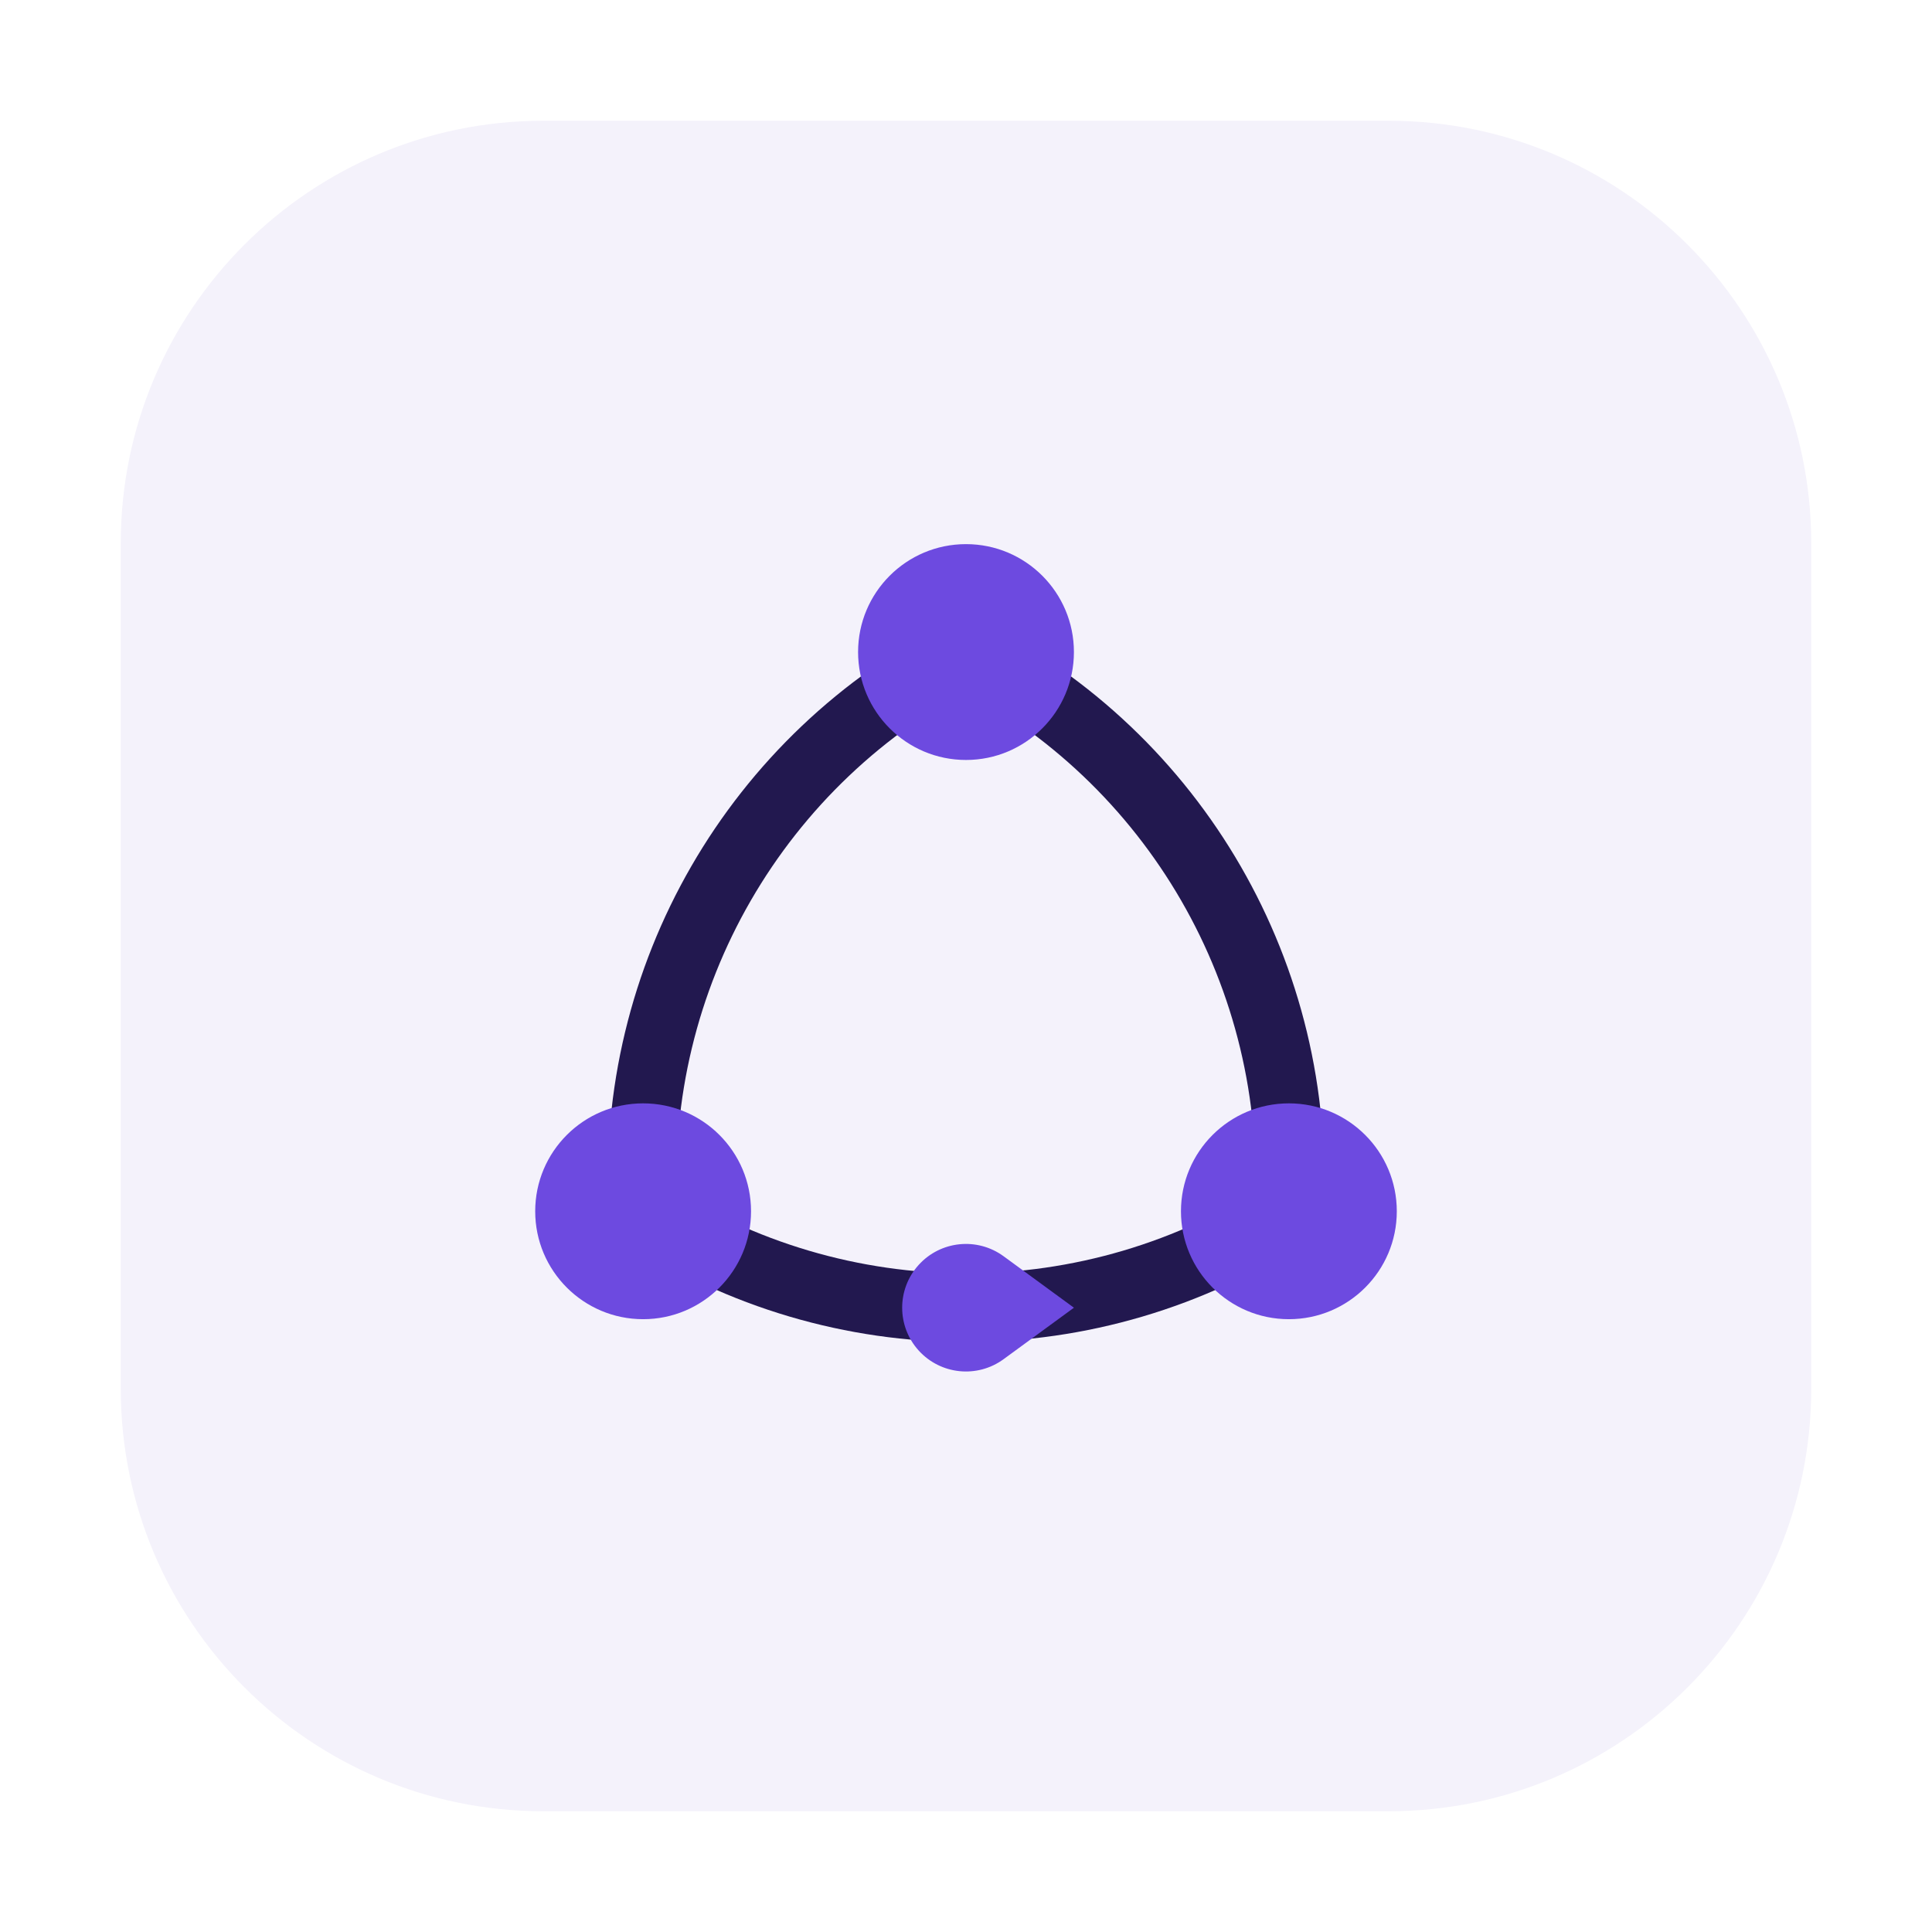
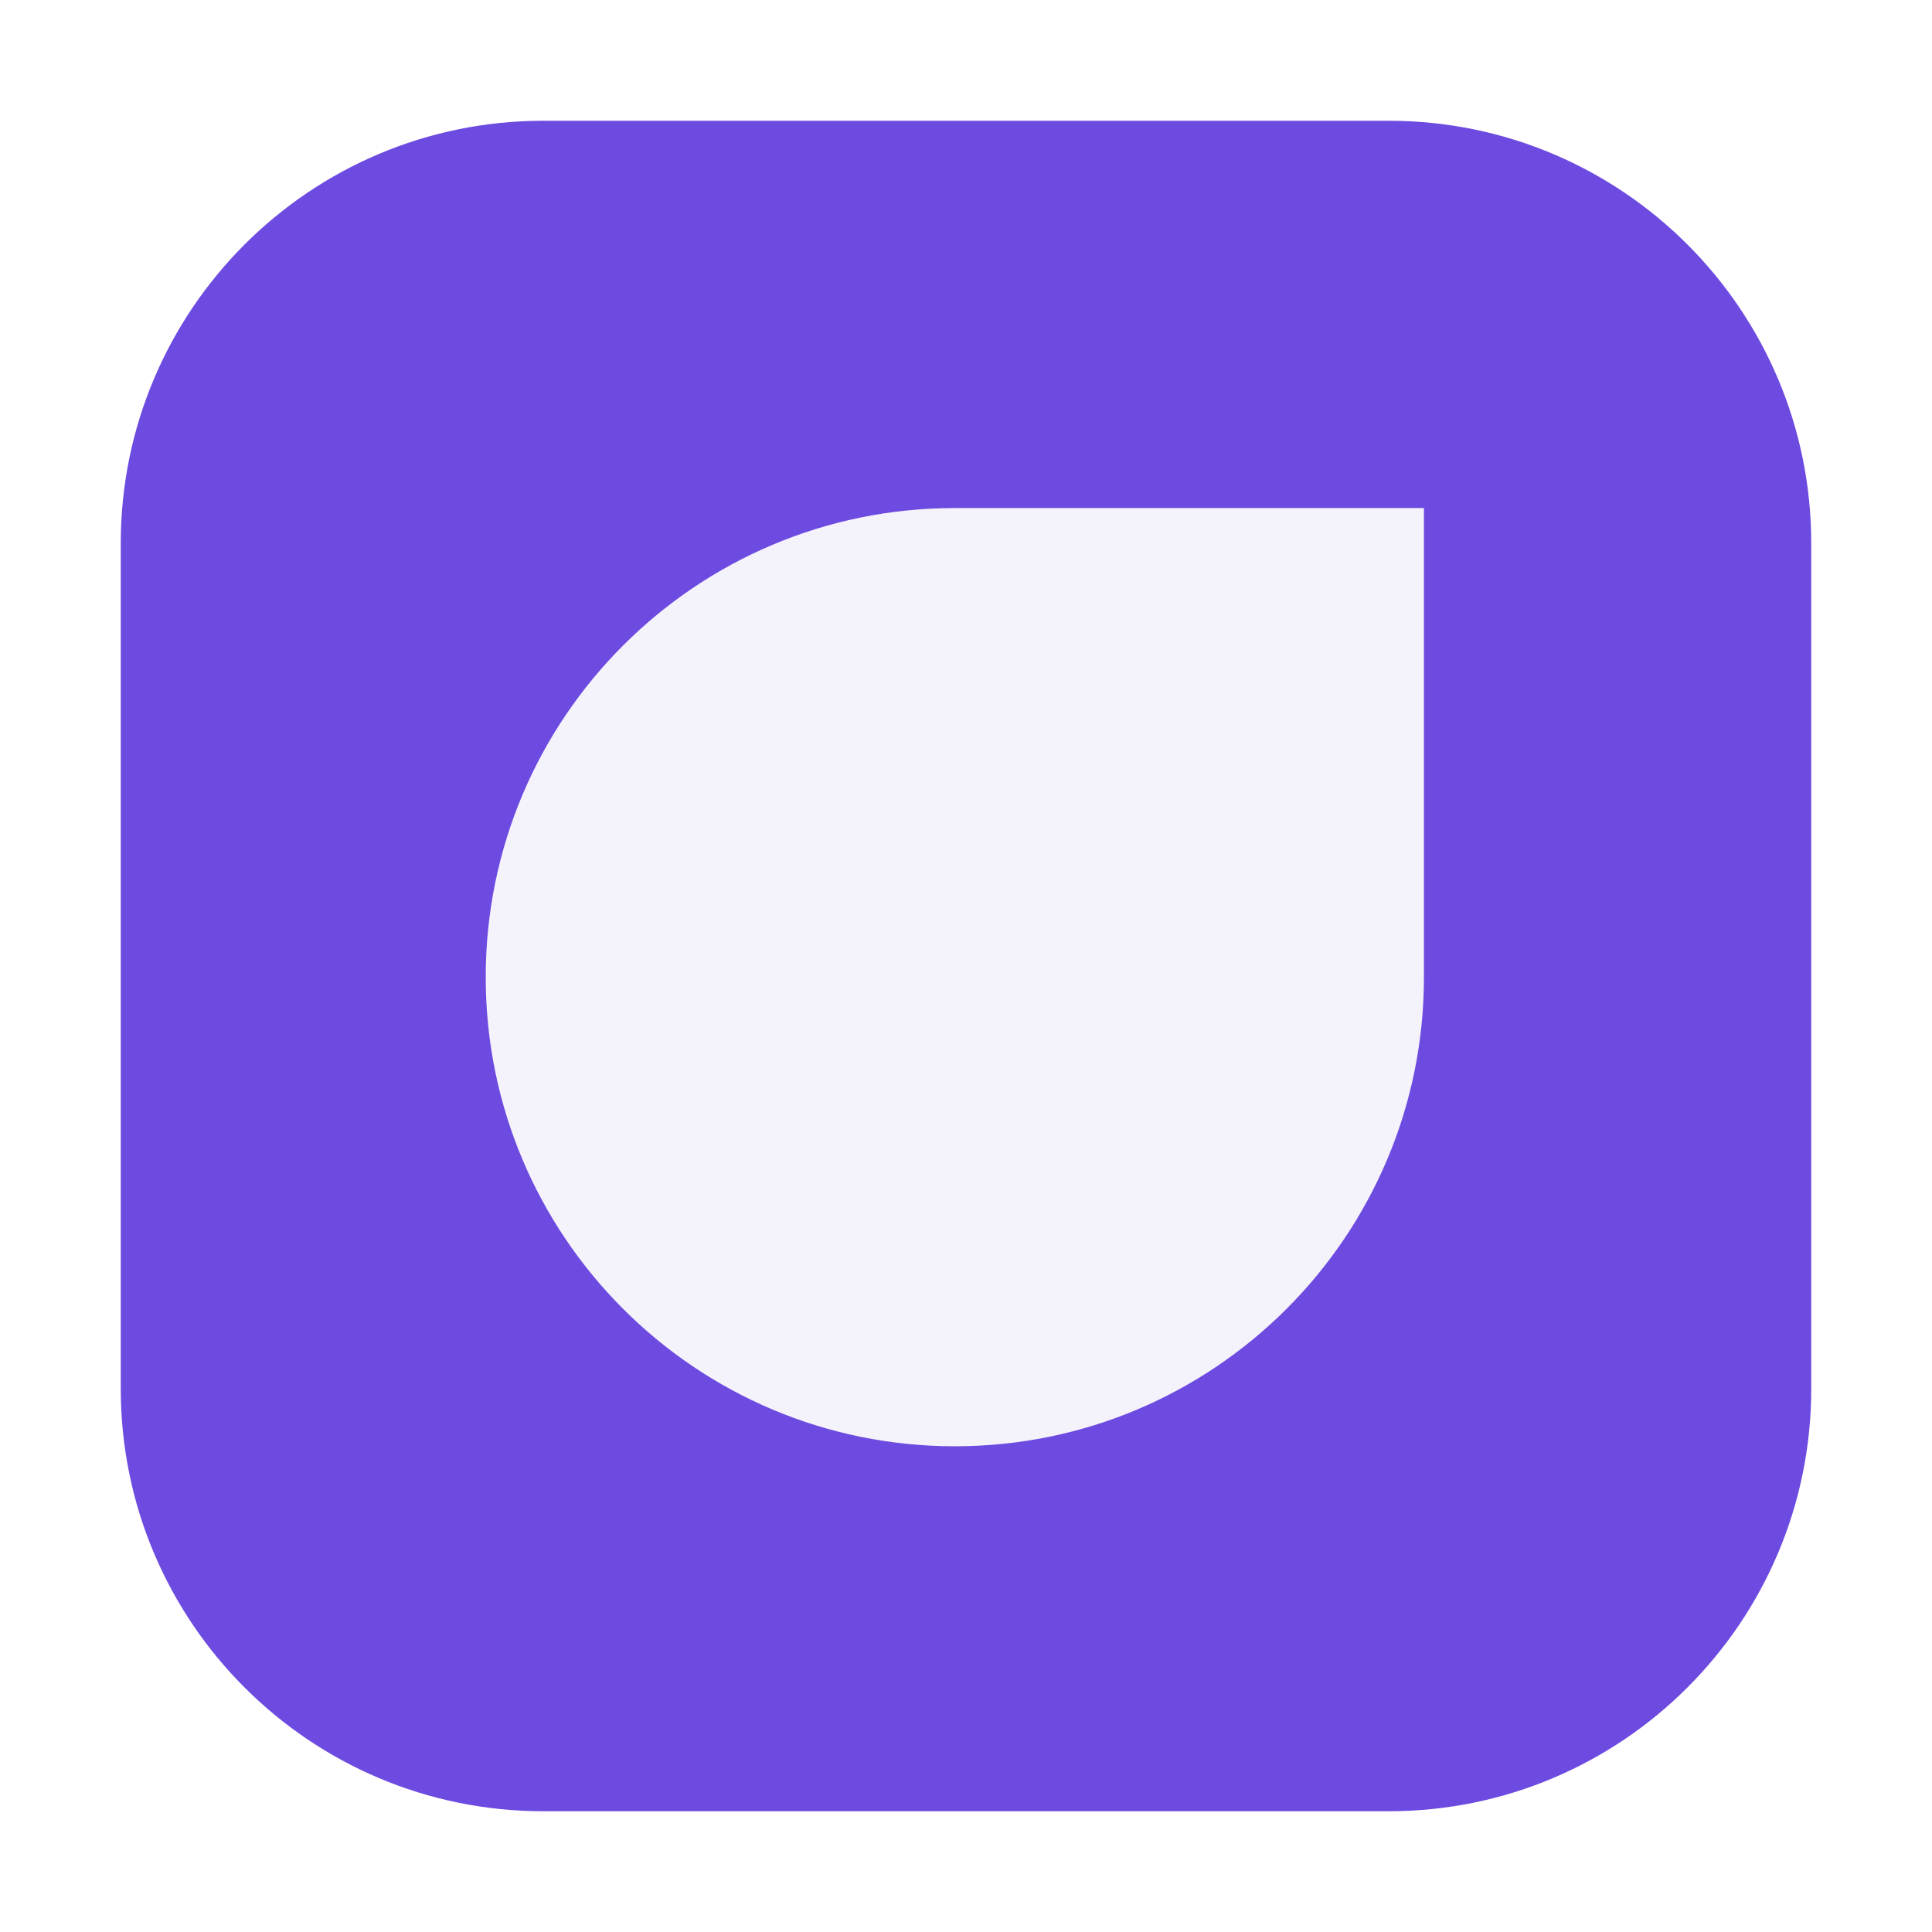
<svg xmlns="http://www.w3.org/2000/svg" viewBox="0 0 128 128">
-   <rect x="8" y="8" width="112" height="112" rx="28" fill="#F4F2FB" />
-   <g transform="translate(27.6 27.6) scale(0.65)">
-     <path fill="none" stroke="#22184F" stroke-width="7" d="M56 24A60 60 0 0 1 88.91 81A60 60 0 0 1 23.09 81A60 60 0 0 1 56 24Z" />
-     <g fill="#6D4AE0">
-       <circle cx="56" cy="24" r="11" />
-       <circle cx="88.91" cy="81" r="11" />
-       <circle cx="23.09" cy="81" r="11" />
-       <path d="M67 90.83L59.84 85.59A6.5 6.5 0 1 0 59.84 96.07Z" />
-     </g>
+   <rect x="8" y="8" width="112" height="112" rx="28" fill="#6D4AE0" />
+   <g transform="translate(22.56 22.56) scale(0.74)">
+     <path fill="#F4F2FB" d="M55 15H97V57A42 42 0 1 1 55 15Z" />
  </g>
</svg>
